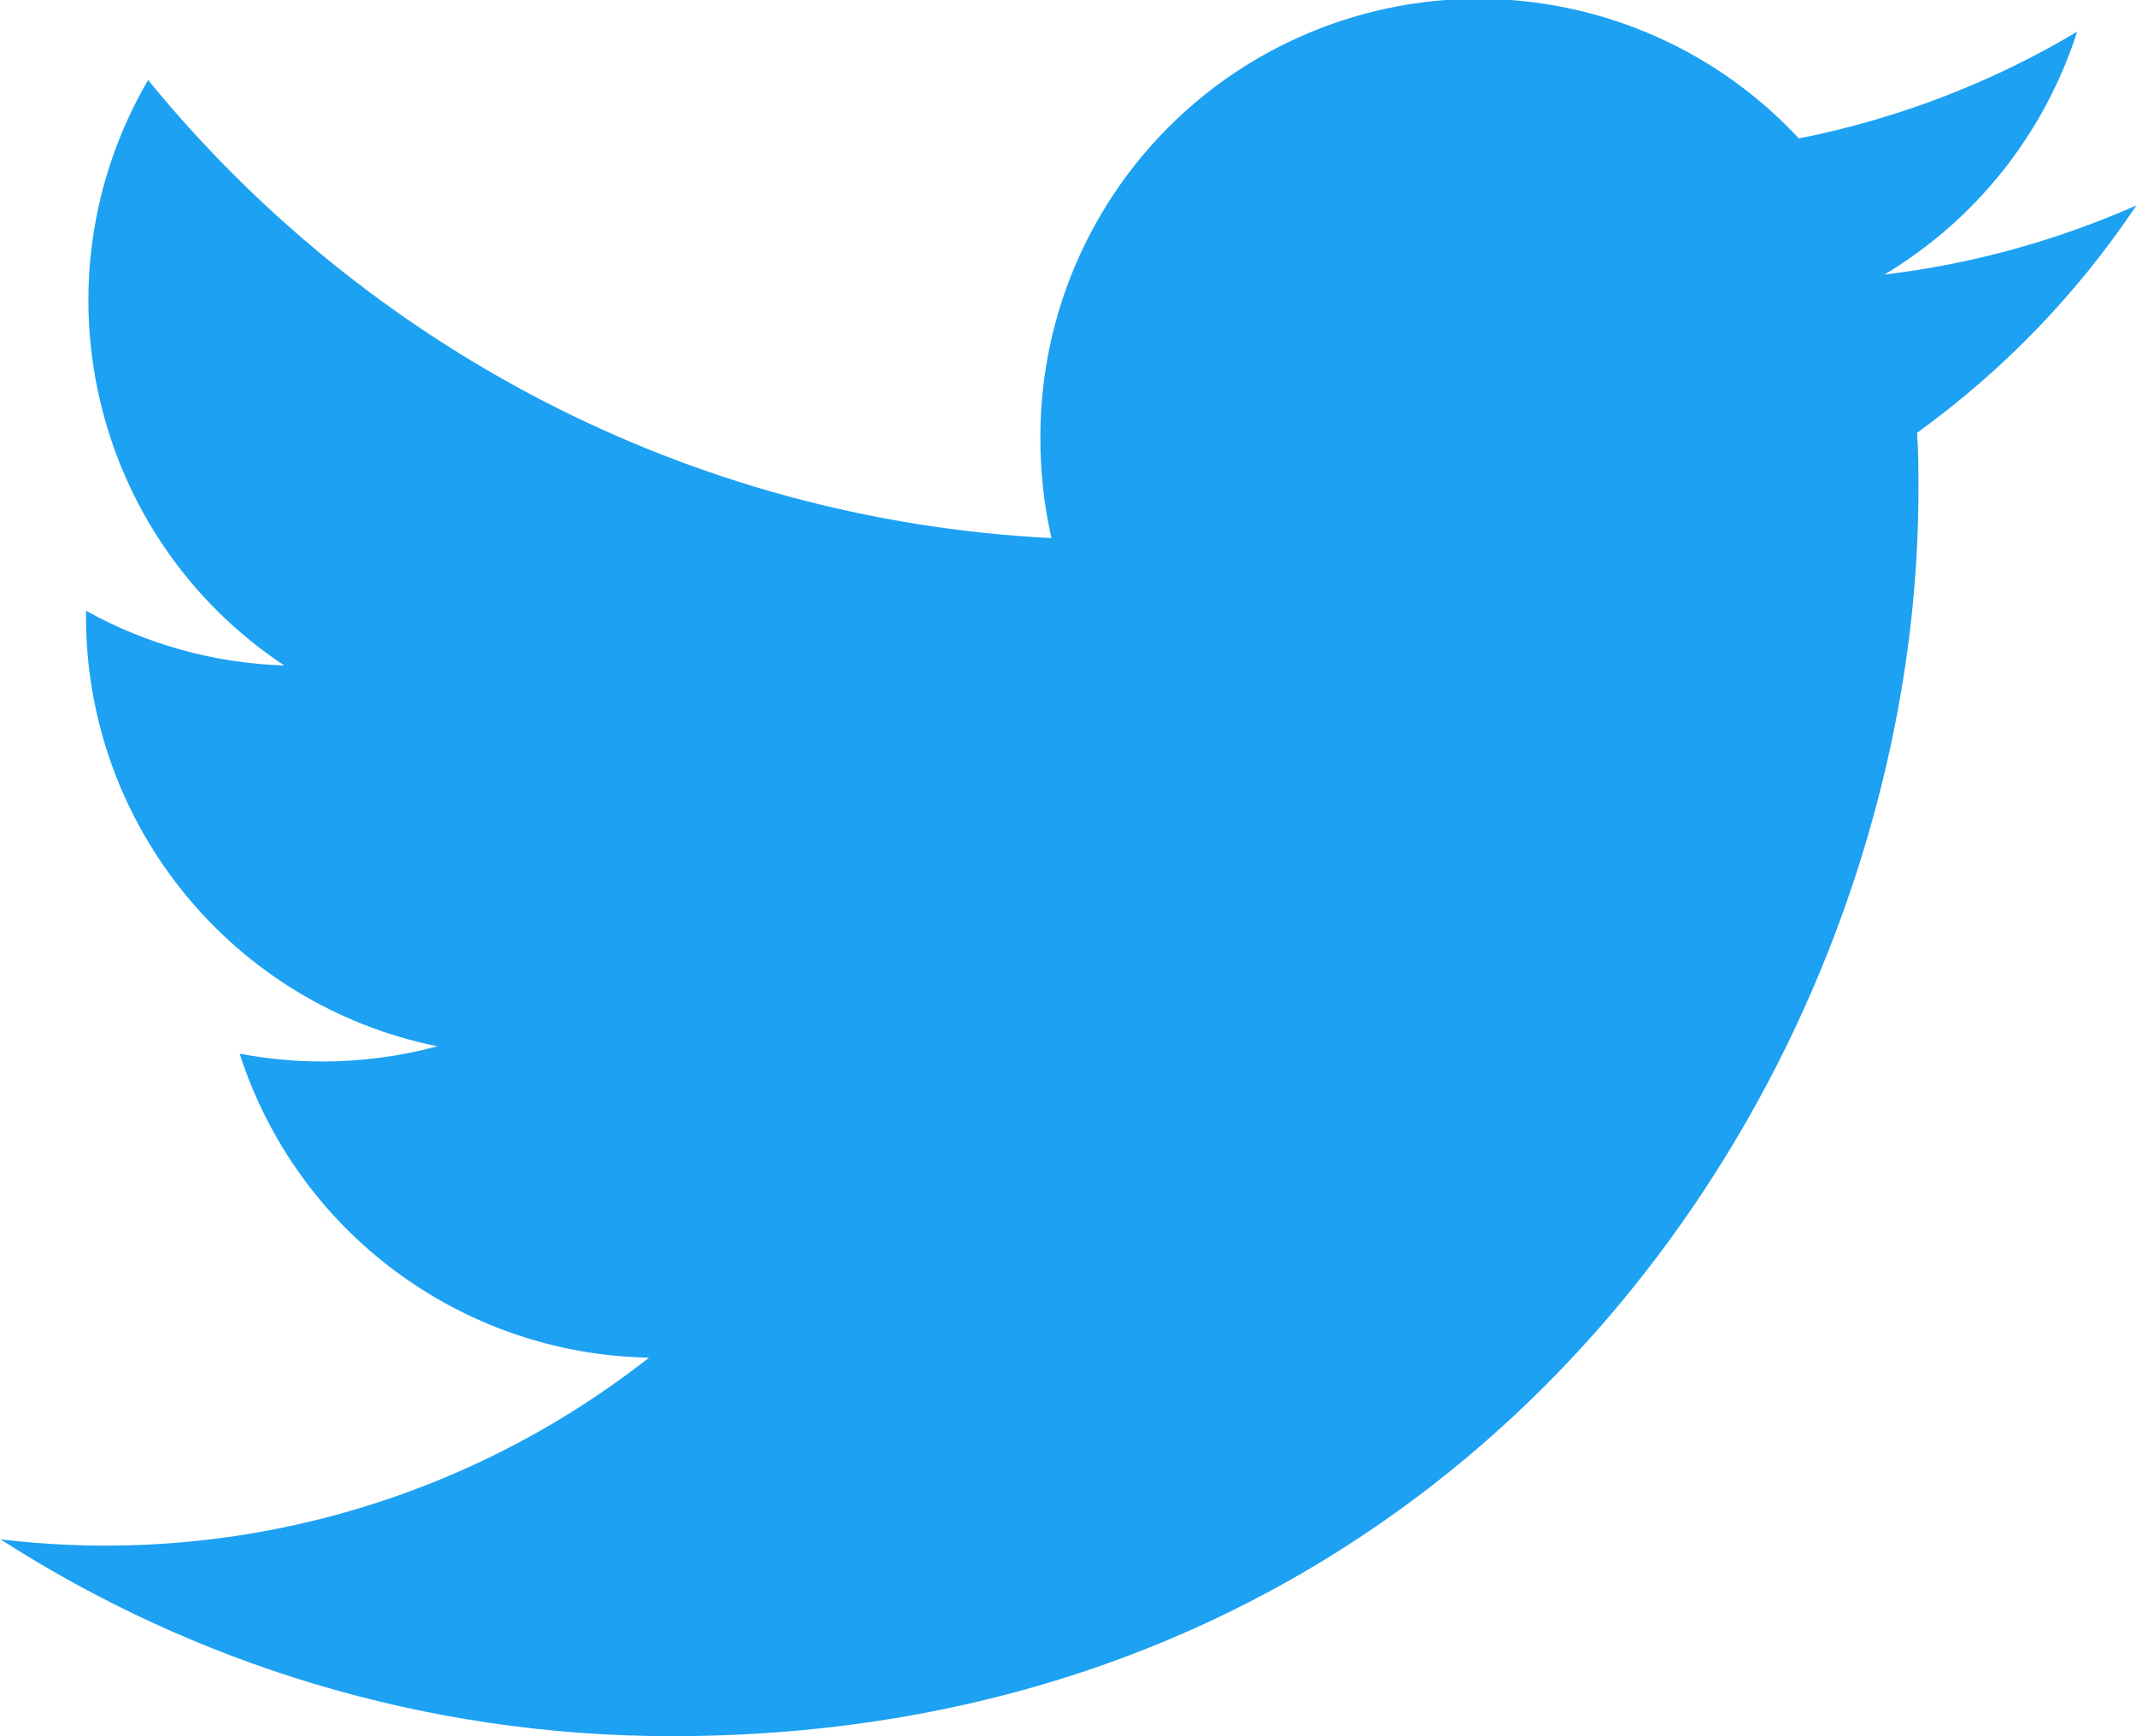
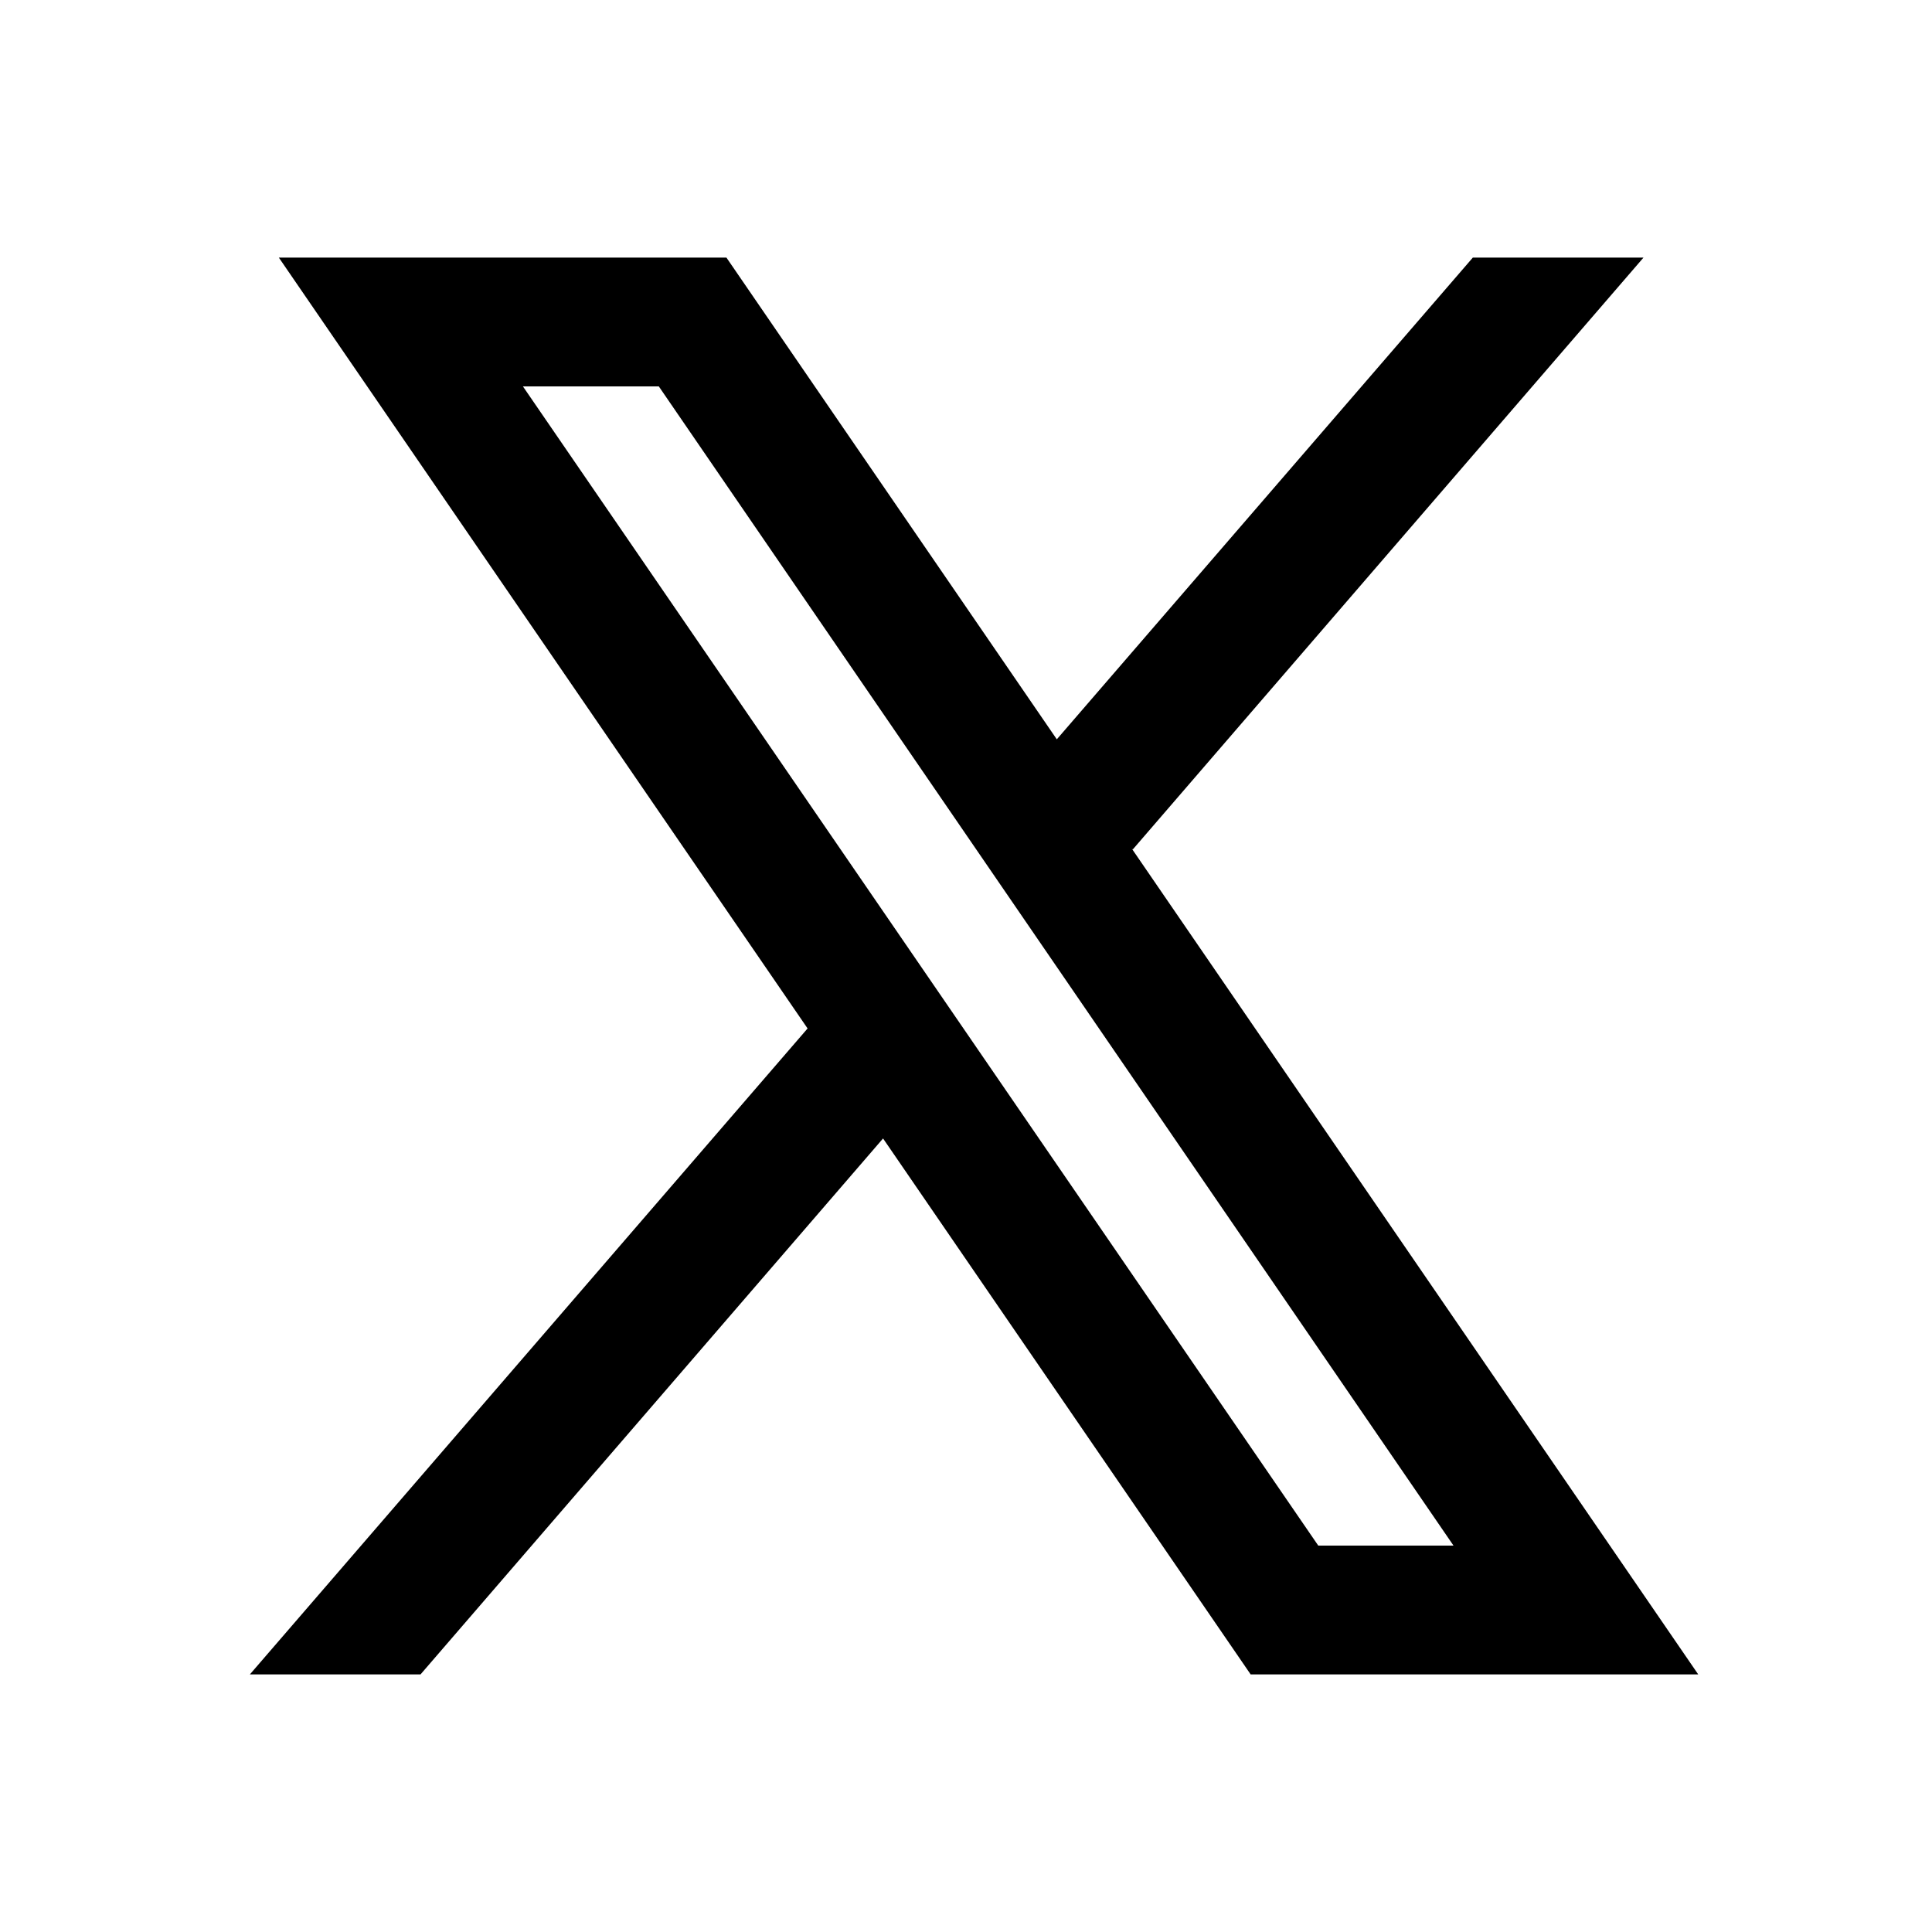
- <svg xmlns="http://www.w3.org/2000/svg" viewBox="117.8 161.3 464.4 377.4">
-   <path fill="#1da1f2" d="M582.2 206c-17 7.5-35.4 12.7-54.7 15a95.5 95.5 0 0 0 41.9-52.8 190.2 190.2 0 0 1-60.5 23.2A95.2 95.2 0 0 0 344 256.6a97.3 97.3 0 0 0 2.4 21.7c-79.2-4-149.4-42-196.4-99.6A95.2 95.2 0 0 0 179.6 306a95 95 0 0 1-43.1-11.9v1.2a95.3 95.3 0 0 0 76.4 93.5 96 96 0 0 1-25 3.3 96 96 0 0 1-18-1.7 95.3 95.3 0 0 0 89 66.1 191.2 191.2 0 0 1-141 39.5c42 27 92.1 42.8 146 42.8 175.2 0 271-145.2 271-271 0-4.2 0-8.3-.3-12.4a193.7 193.7 0 0 0 47.6-49.3z" />
+ <svg xmlns="http://www.w3.org/2000/svg" viewBox="0 0 30 30">
+   <path d="M26.37,26l-8.795-12.822l0.015,0.012L25.52,4h-2.65l-6.46,7.48L11.28,4H4.33l8.211,11.971L12.54,15.97L3.88,26h2.65 l7.182-8.322L19.42,26H26.37z M10.23,6l12.34,18h-2.1L8.12,6H10.23z" />
</svg>
